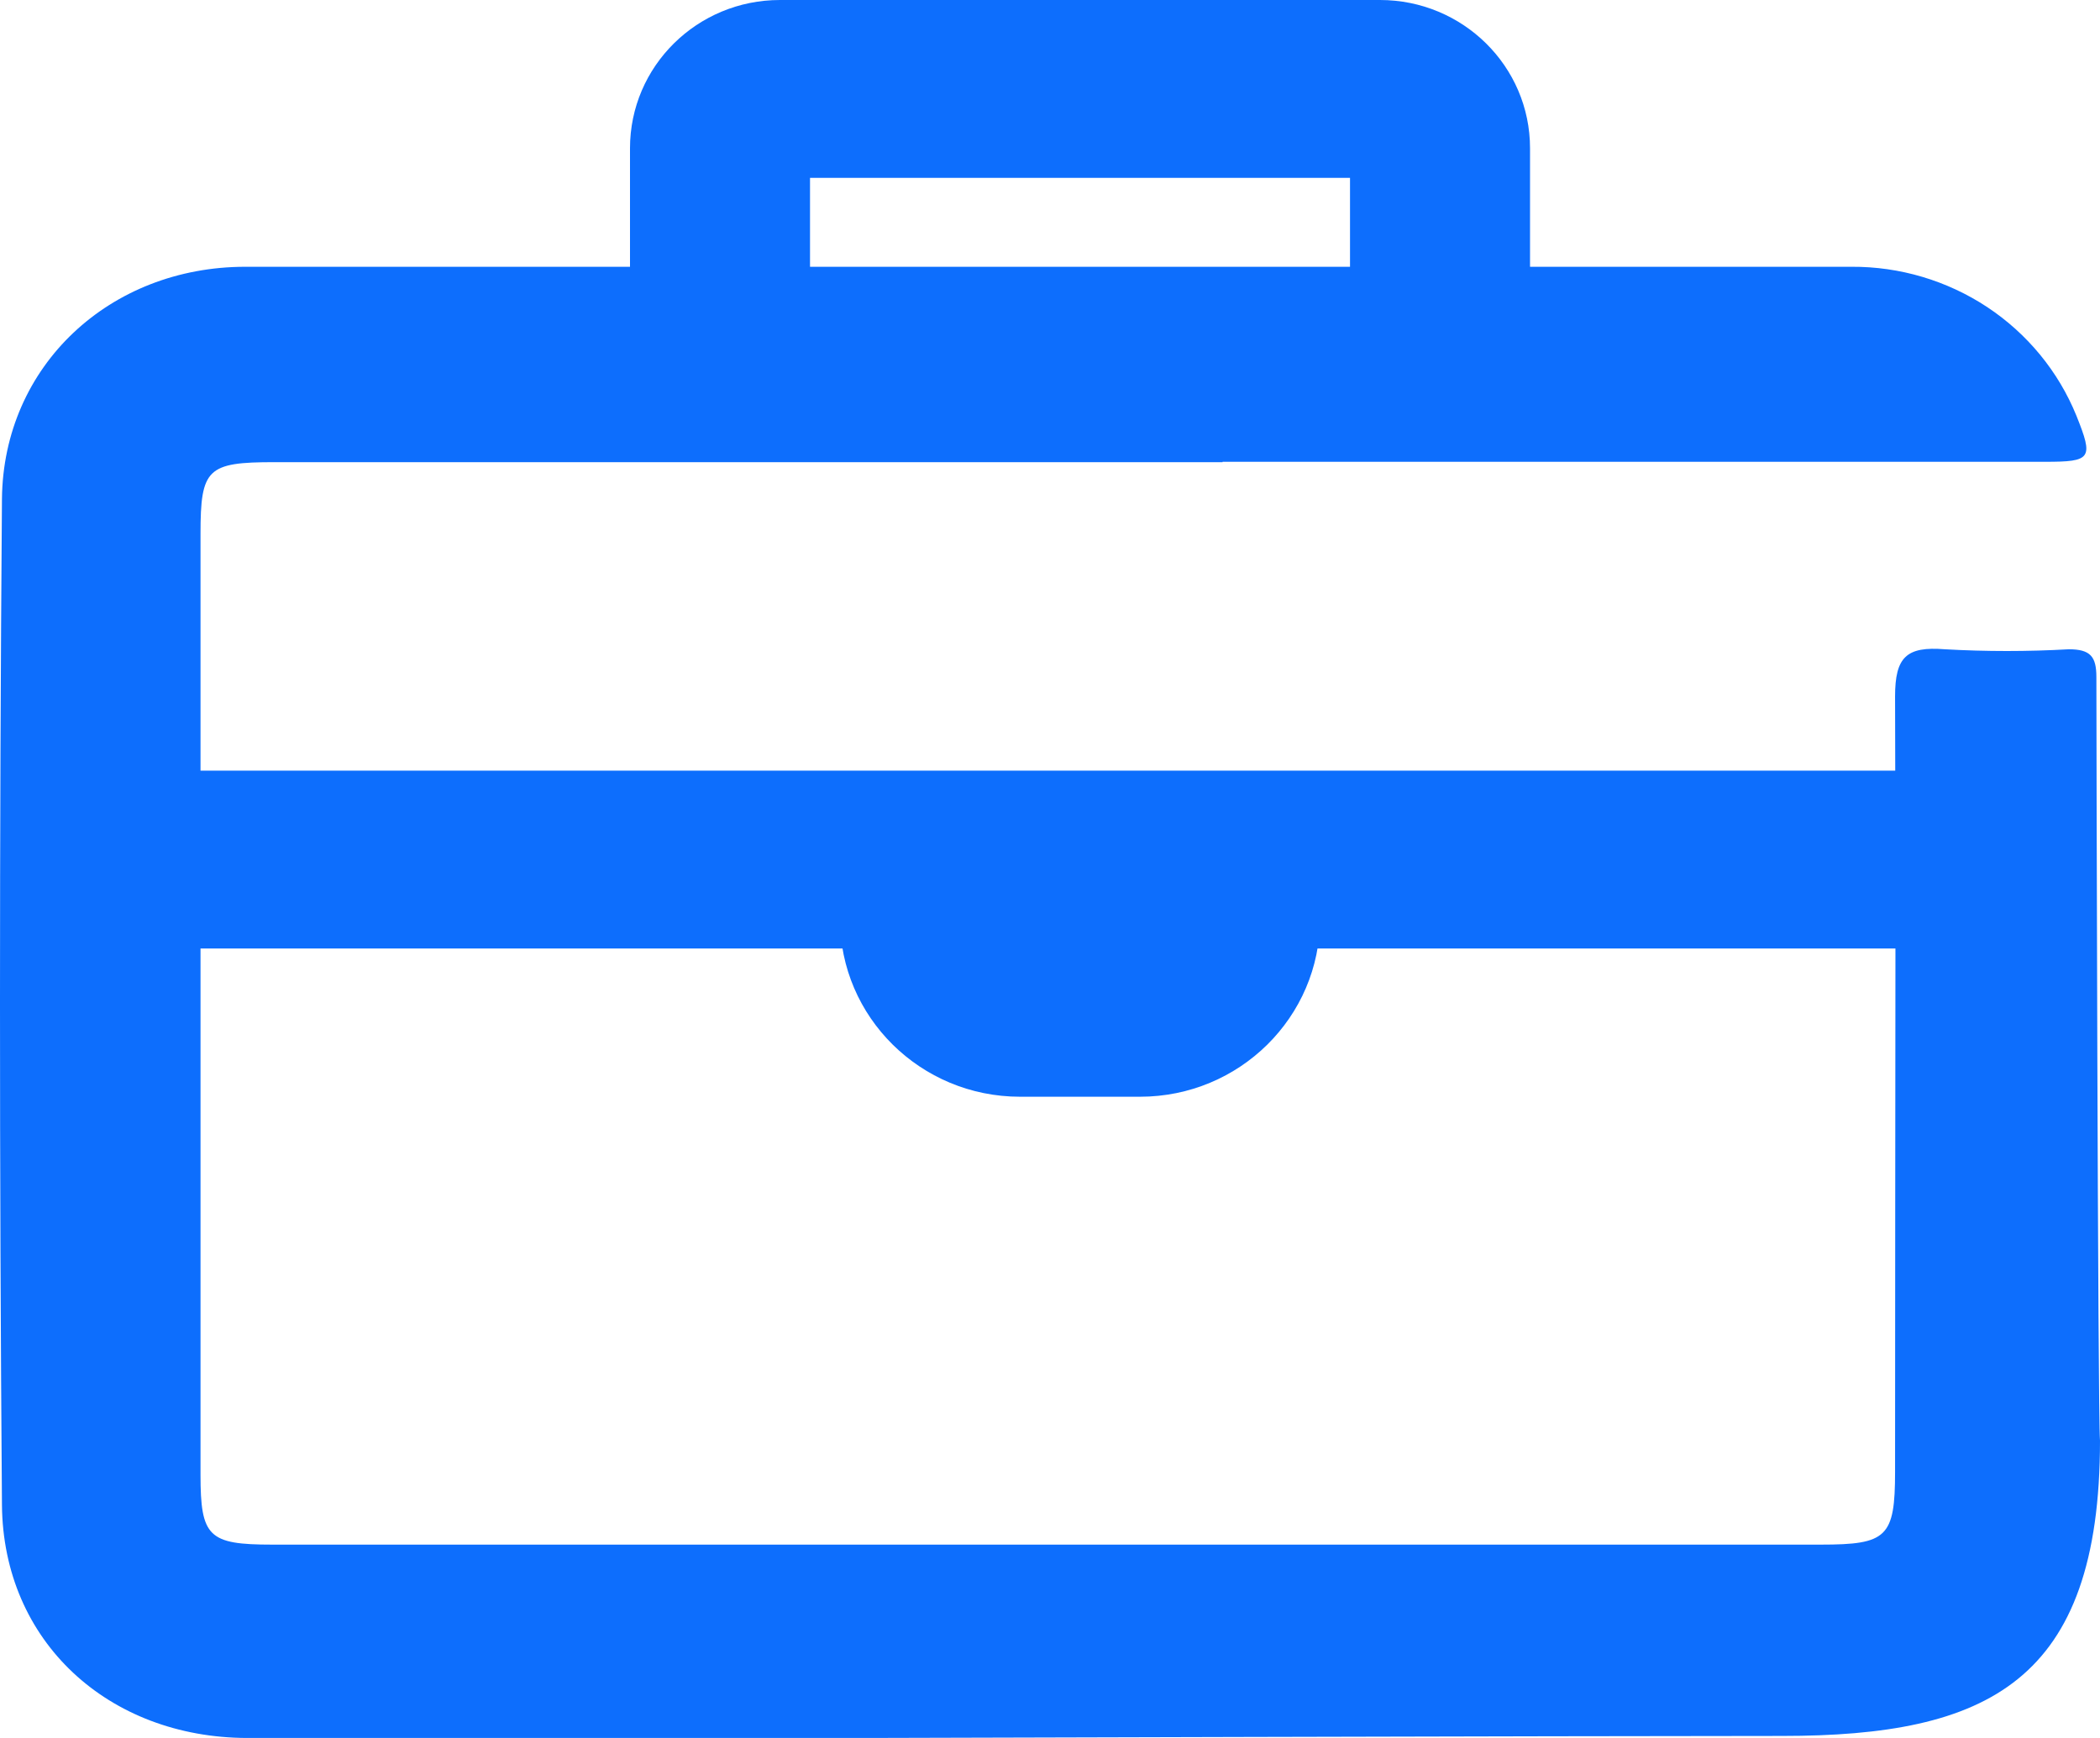
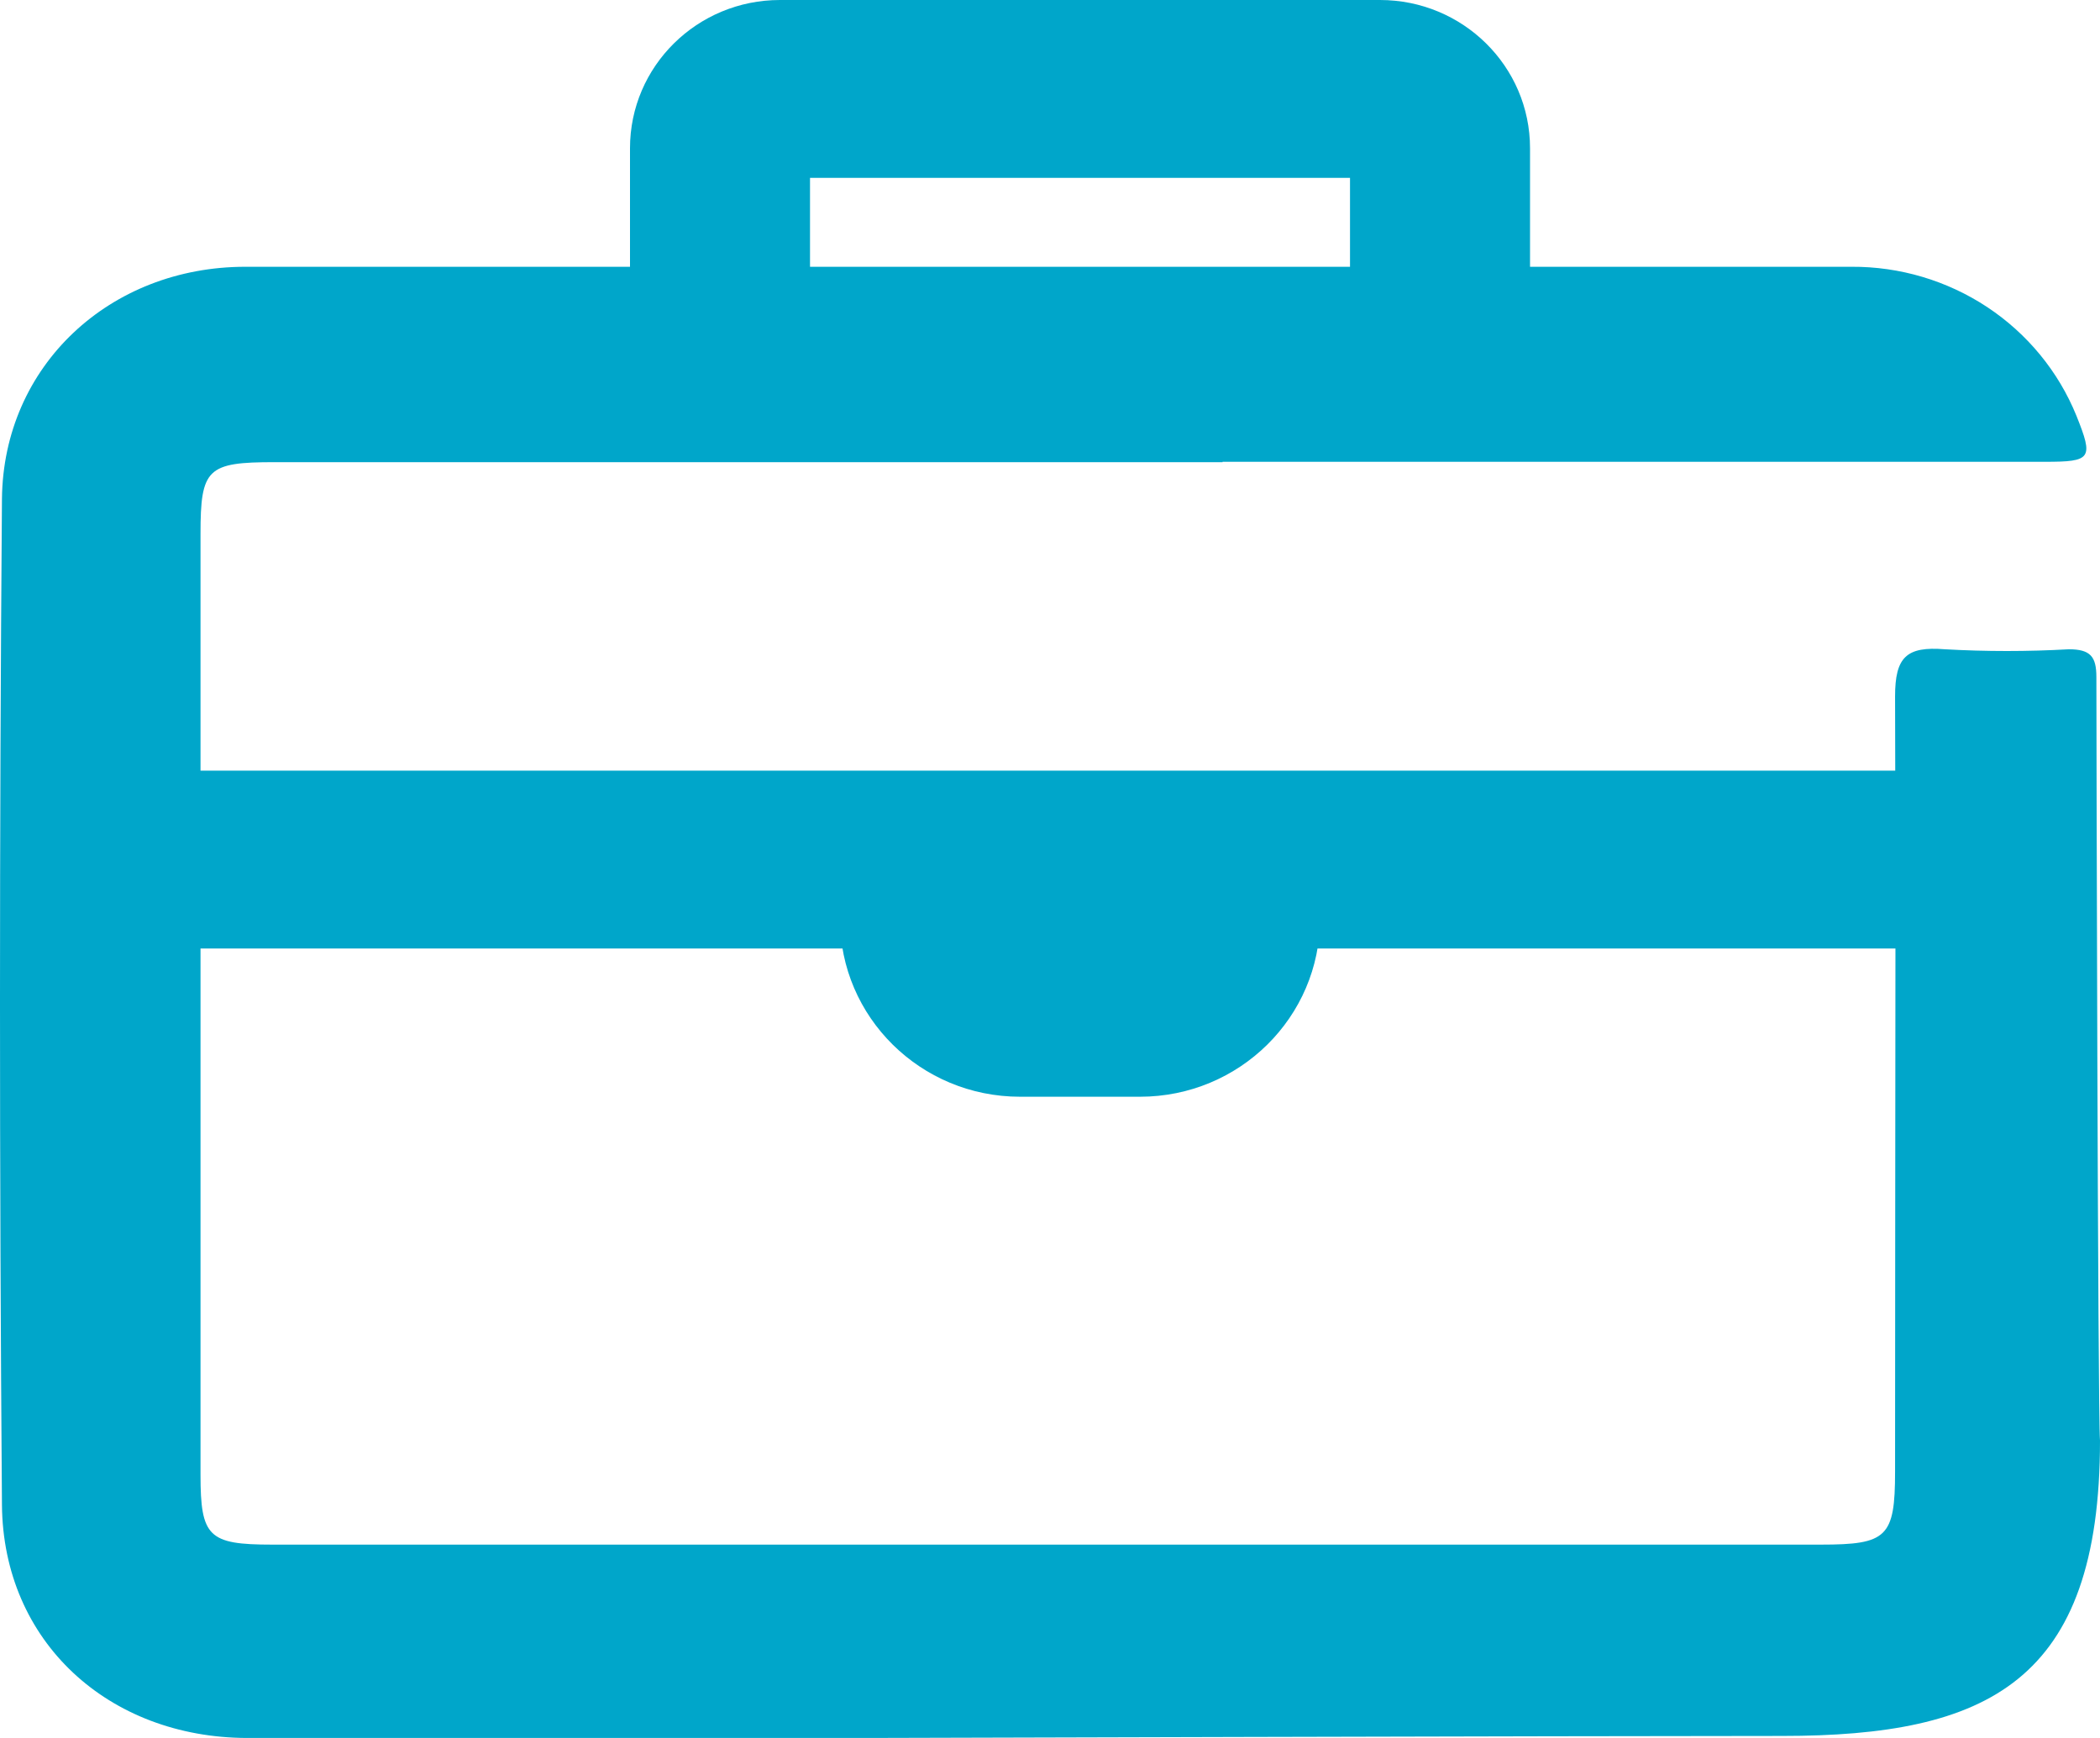
<svg xmlns="http://www.w3.org/2000/svg" width="29" height="24" viewBox="0 0 29 24" fill="none">
-   <path fill-rule="evenodd" clip-rule="evenodd" d="M16.883 6.382H3.792C2.861 6.382 2.769 6.47 2.769 7.373V20.364C2.769 21.224 2.879 21.33 3.759 21.33H25.146C26.057 21.33 26.17 21.229 26.17 20.323C26.17 19.134 26.171 17.944 26.172 16.755C26.175 14.376 26.178 11.997 26.17 9.618C26.17 9.074 26.326 8.923 26.858 8.966C27.428 8.998 27.999 8.998 28.569 8.966C28.868 8.966 28.95 9.067 28.95 9.349C28.95 9.653 28.969 19.527 29 19.893C29 23.231 27.443 23.972 24.61 23.972C21.777 23.972 11.98 24 11.98 24H3.411C1.5 23.995 0.042 22.671 0.027 20.781C-0.009 16.151 -0.009 11.52 0.027 6.89C0.045 5.05 1.516 3.684 3.388 3.684H25.569C26.236 3.68 26.889 3.875 27.443 4.241C27.997 4.608 28.426 5.13 28.674 5.74C28.912 6.334 28.884 6.377 28.239 6.377H16.883V6.382Z" fill="#0d6efd" />
-   <path fill-rule="evenodd" clip-rule="evenodd" d="M11.186 2.456V4.502H8.7V2.047C8.7 0.916 9.627 0 10.771 0H19.057C20.201 0 21.129 0.916 21.129 2.047V4.502H18.643V2.456H11.186Z" fill="#0d6efd" />
-   <path fill-rule="evenodd" clip-rule="evenodd" d="M27.343 13.098H2.486V10.642H27.343V13.098Z" fill="#0d6efd" />
-   <path fill-rule="evenodd" clip-rule="evenodd" d="M11.6 12.689C11.6 11.332 12.713 11.051 14.086 11.051H15.743C17.116 11.051 18.229 11.332 18.229 12.689C18.229 14.045 17.116 15.145 15.743 15.145H14.086C12.713 15.145 11.6 14.045 11.6 12.689Z" fill="#0d6efd" />
+   <path fill-rule="evenodd" clip-rule="evenodd" d="M16.883 6.382H3.792C2.861 6.382 2.769 6.47 2.769 7.373V20.364C2.769 21.224 2.879 21.33 3.759 21.33H25.146C26.057 21.33 26.17 21.229 26.17 20.323C26.17 19.134 26.171 17.944 26.172 16.755C26.175 14.376 26.178 11.997 26.17 9.618C26.17 9.074 26.326 8.923 26.858 8.966C27.428 8.998 27.999 8.998 28.569 8.966C28.868 8.966 28.95 9.067 28.95 9.349C28.95 9.653 28.969 19.527 29 19.893C29 23.231 27.443 23.972 24.61 23.972C21.777 23.972 11.98 24 11.98 24H3.411C1.5 23.995 0.042 22.671 0.027 20.781C-0.009 16.151 -0.009 11.52 0.027 6.89C0.045 5.05 1.516 3.684 3.388 3.684H25.569C26.236 3.68 26.889 3.875 27.443 4.241C27.997 4.608 28.426 5.13 28.674 5.74C28.912 6.334 28.884 6.377 28.239 6.377H16.883V6.382Z" fill="#00A6CA" />
+   <path fill-rule="evenodd" clip-rule="evenodd" d="M11.186 2.456V4.502H8.7V2.047C8.7 0.916 9.627 0 10.771 0H19.057C20.201 0 21.129 0.916 21.129 2.047V4.502H18.643V2.456H11.186Z" fill="#00A6CA" />
+   <path fill-rule="evenodd" clip-rule="evenodd" d="M27.343 13.098H2.486V10.642H27.343V13.098Z" fill="#00A6CA" />
+   <path fill-rule="evenodd" clip-rule="evenodd" d="M11.6 12.689C11.6 11.332 12.713 11.051 14.086 11.051H15.743C17.116 11.051 18.229 11.332 18.229 12.689C18.229 14.045 17.116 15.145 15.743 15.145H14.086C12.713 15.145 11.6 14.045 11.6 12.689Z" fill="#00A6CA" />
</svg>
